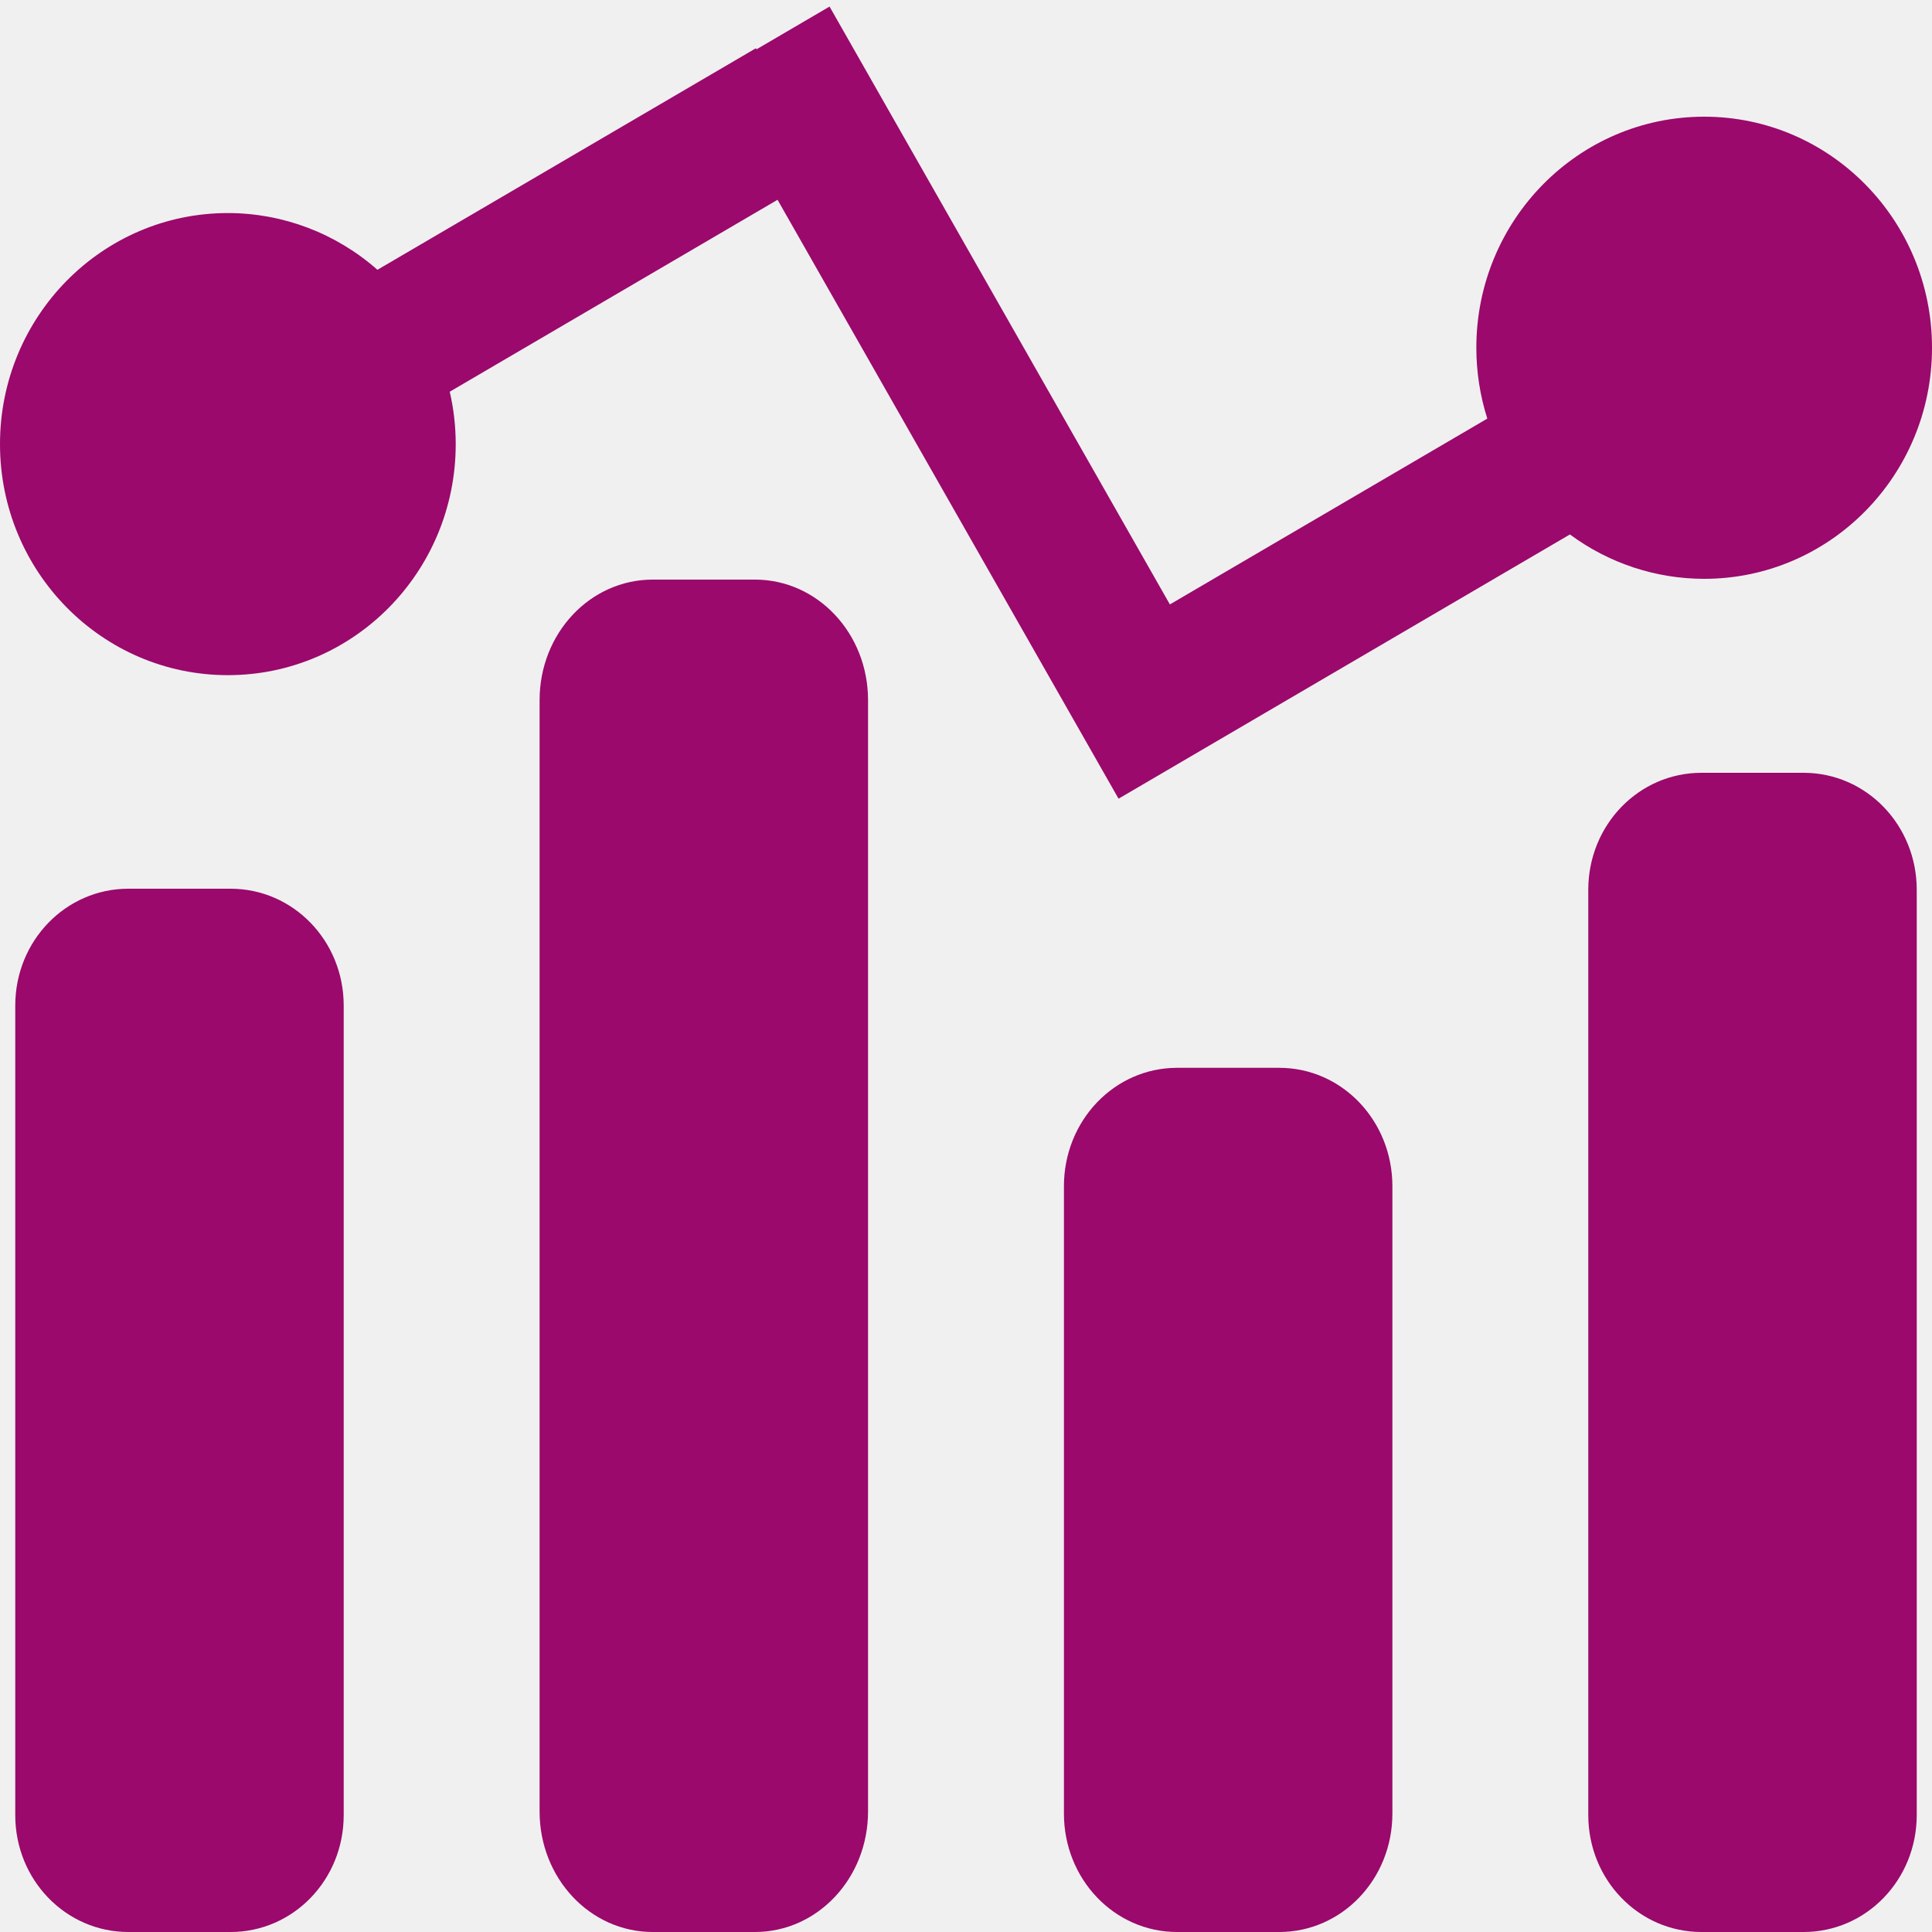
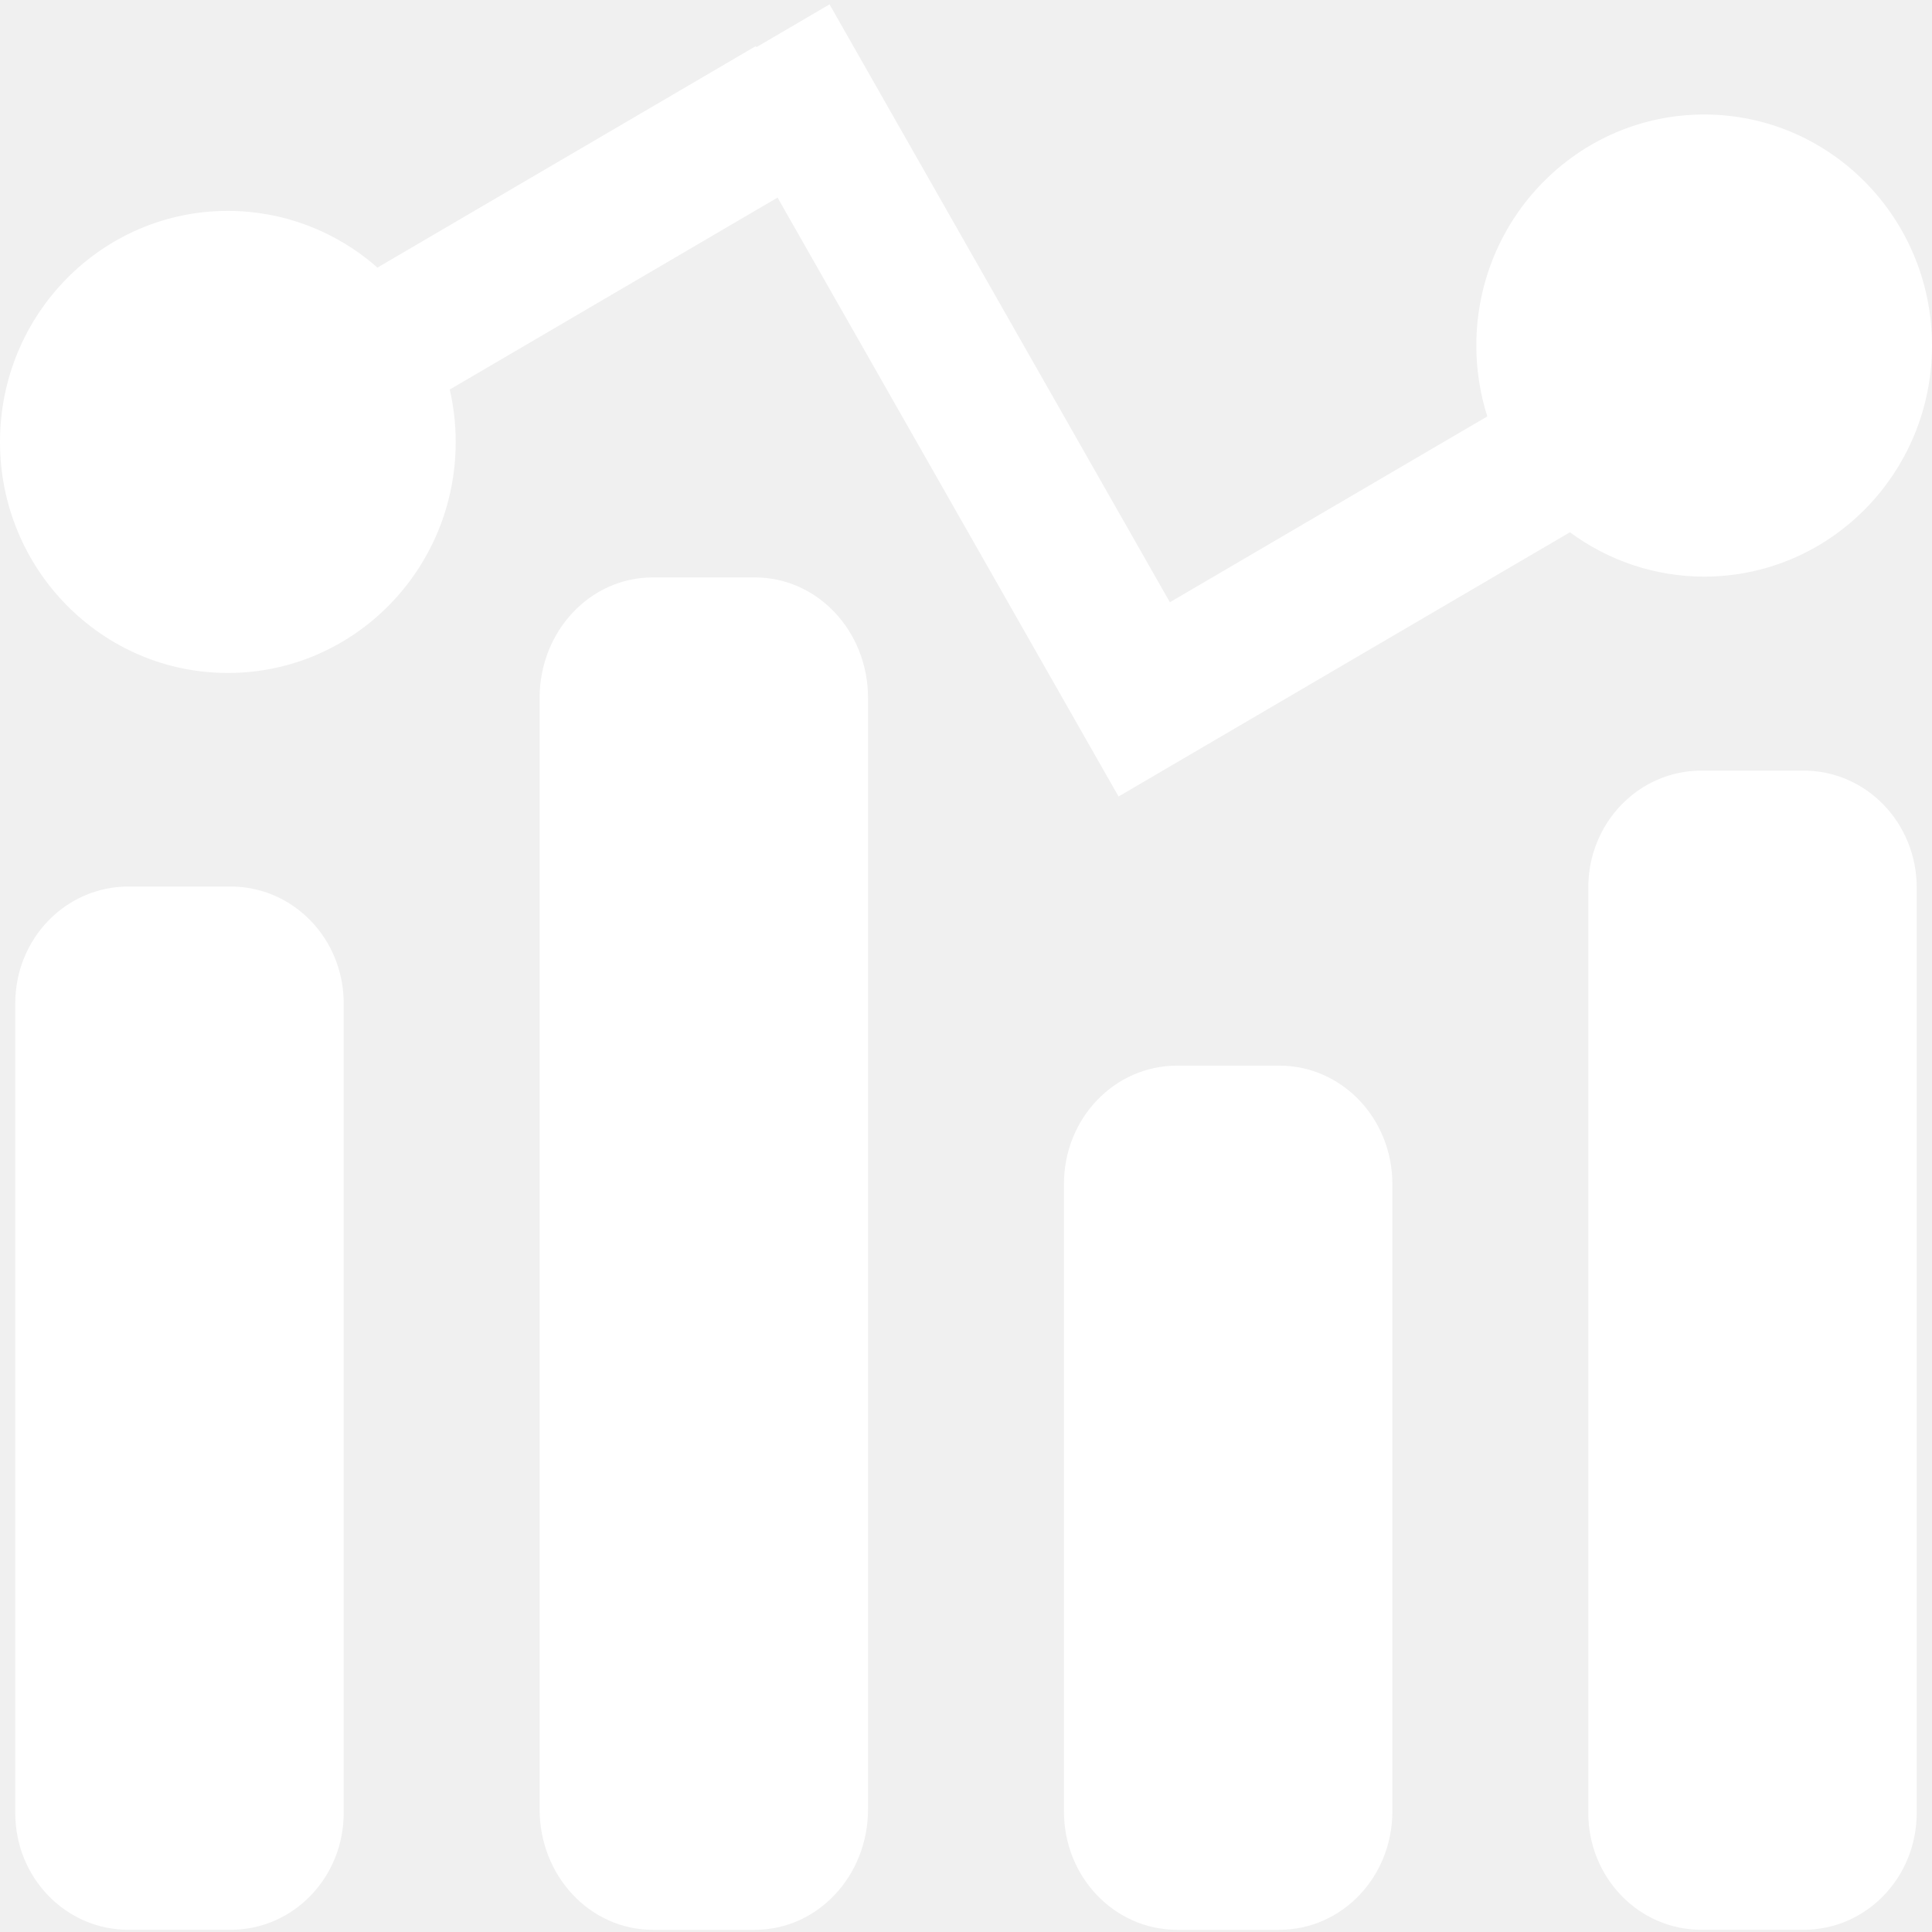
- <svg xmlns="http://www.w3.org/2000/svg" height="100" version="1.1" viewBox="0 0 100 100" width="100" xml:space="preserve" id="svg883">
+ <svg xmlns="http://www.w3.org/2000/svg" height="150" version="1.1" viewBox="0 0 150 150" width="150" xml:space="preserve" id="svg883">
  <defs id="defs887" />
-   <g id="Layer_1" />
-   <path id="rect1760" style="fill:#9a096b;stroke:none;stroke-width:1.362;stroke-linecap:round;stroke-linejoin:round;fill-opacity:1" d="m 6.647,46 h 5.285 c 3.245,0 5.858,2.697 5.858,6.048 V 93.952 C 17.79,97.302 15.177,100 11.932,100 H 6.647 C 3.402,100 0.79,97.302 0.79,93.952 V 52.048 C 0.79,48.697 3.402,46 6.647,46 Z" />
-   <path id="rect1768" style="fill:#9a096b;stroke:none;stroke-width:1.283;stroke-linecap:round;stroke-linejoin:round;fill-opacity:1" d="M 42.937,0.34 39.155,2.554 39.124,2.498 19.536,13.965 A 11.793,11.959 0 0 0 11.793,11.028 11.793,11.959 0 0 0 8.4999999e-7,22.986 11.793,11.959 0 0 0 11.793,34.946 11.793,11.959 0 0 0 23.588,22.986 11.793,11.959 0 0 0 23.279,20.275 l 16.967,-9.934 17.65,30.999 23.363,-13.677 A 11.793,11.959 0 0 0 88.207,29.96 11.793,11.959 0 0 0 100,18 11.793,11.959 0 0 0 88.207,6.04 11.793,11.959 0 0 0 76.415,18 a 11.793,11.959 0 0 0 0.568,3.667 l -16.43,9.618 z" />
-   <circle style="fill:#000000;stroke:none;stroke-width:0.957;stroke-linecap:round;stroke-linejoin:round;stroke-miterlimit:4;stroke-dasharray:none" id="path1774" cx="16.647" cy="28.054" rx="10.034" ry="9.764" />
-   <circle style="fill:#000000;stroke:none;stroke-width:0.957;stroke-linecap:round;stroke-linejoin:round;stroke-miterlimit:4;stroke-dasharray:none" id="circle1776" cx="16.647" cy="28.054" rx="10.034" ry="9.764" />
-   <circle style="fill:#000000;stroke:none;stroke-width:0.957;stroke-linecap:round;stroke-linejoin:round;stroke-miterlimit:4;stroke-dasharray:none" id="circle1778" cx="16.647" cy="28.054" rx="10.034" ry="9.764" />
-   <circle style="fill:#000000;stroke:none;stroke-width:0.957;stroke-linecap:round;stroke-linejoin:round;stroke-miterlimit:4;stroke-dasharray:none" id="circle1780" cx="16.647" cy="28.054" rx="10.034" ry="9.764" />
-   <circle style="fill:#000000;stroke:none;stroke-width:0.957;stroke-linecap:round;stroke-linejoin:round;stroke-miterlimit:4;stroke-dasharray:none" id="circle1782" cx="16.647" cy="28.054" rx="10.034" ry="9.764" />
-   <circle style="fill:#000000;stroke:none;stroke-width:0.957;stroke-linecap:round;stroke-linejoin:round;stroke-miterlimit:4;stroke-dasharray:none" id="circle1784" cx="16.647" cy="28.054" rx="10.034" ry="9.764" />
-   <circle style="fill:#000000;stroke:none;stroke-width:0.957;stroke-linecap:round;stroke-linejoin:round;stroke-miterlimit:4;stroke-dasharray:none" id="circle1786" cx="16.647" cy="28.054" rx="10.034" ry="9.764" />
-   <circle style="fill:#000000;stroke:none;stroke-width:0.957;stroke-linecap:round;stroke-linejoin:round;stroke-miterlimit:4;stroke-dasharray:none" id="circle1788" cx="16.647" cy="28.054" rx="10.034" ry="9.764" />
-   <path id="path1977" style="fill:#9a096b;stroke:none;stroke-width:1.371;stroke-linecap:round;stroke-linejoin:round;fill-opacity:1" d="m 60.927,55.27 h 5.285 c 3.245,0 5.858,2.734 5.858,6.13 v 32.47 c 0,3.396 -2.612,6.13 -5.858,6.13 h -5.285 c -3.245,0 -5.858,-2.734 -5.858,-6.13 V 61.4 c 0,-3.396 2.612,-6.13 5.858,-6.13 z" />
-   <path id="path1979" style="fill:#9a096b;stroke:none;stroke-width:1.383;stroke-linecap:round;stroke-linejoin:round;fill-opacity:1" d="m 33.787,30 h 5.285 c 3.245,0 5.858,2.784 5.858,6.243 V 93.757 C 44.93,97.216 42.317,100 39.072,100 h -5.285 c -3.245,0 -5.858,-2.784 -5.858,-6.243 V 36.243 c 0,-3.459 2.612,-6.243 5.858,-6.243 z" />
-   <path id="path1981" style="fill:#9a096b;stroke:none;stroke-width:1.363;stroke-linecap:round;stroke-linejoin:round;fill-opacity:1" d="m 88.067,40 h 5.285 c 3.245,0 5.858,2.701 5.858,6.056 V 93.944 C 99.209,97.299 96.597,100 93.352,100 h -5.285 c -3.245,0 -5.858,-2.701 -5.858,-6.056 V 46.056 C 82.209,42.701 84.822,40 88.067,40 Z" />
+   <g id="Layer_1" transform="matrix(1.5,0,0,1.5,-4.1676368e-7,-0.1700133)" />
+   <path id="rect1760" style="fill:#ffffff;stroke:none;stroke-width:2.042;stroke-linecap:round;stroke-linejoin:round" d="m 9.971,68.83 h 7.927 c 4.868,0 8.786,4.046 8.786,9.072 v 62.855 c 0,5.026 -3.919,9.072 -8.786,9.072 H 9.971 c -4.868,0 -8.786,-4.046 -8.786,-9.072 V 77.902 c 0,-5.026 3.919,-9.072 8.786,-9.072 z" />
+   <path id="rect1768" style="fill:#ffffff;stroke:none;stroke-width:1.925;stroke-linecap:round;stroke-linejoin:round" d="M 64.405,0.34 58.733,3.661 58.686,3.577 29.304,20.777 A 17.69,17.939 0 0 0 17.689,16.373 17.69,17.939 0 0 0 8.58237e-7,34.309 17.69,17.939 0 0 0 17.689,52.249 17.69,17.939 0 0 0 35.381,34.309 17.69,17.939 0 0 0 34.919,30.242 L 60.369,15.341 86.844,61.84 121.889,41.325 A 17.69,17.939 0 0 0 132.311,44.769 17.69,17.939 0 0 0 150,26.83 17.69,17.939 0 0 0 132.311,8.89 17.69,17.939 0 0 0 114.622,26.83 17.69,17.939 0 0 0 115.474,32.331 L 90.83,46.758 Z" />
+   <circle style="fill:#000000;stroke:none;stroke-width:1.435;stroke-linecap:round;stroke-linejoin:round;stroke-miterlimit:4;stroke-dasharray:none" id="path1774" cx="24.97" cy="41.911" r="0" />
+   <circle style="fill:#000000;stroke:none;stroke-width:1.435;stroke-linecap:round;stroke-linejoin:round;stroke-miterlimit:4;stroke-dasharray:none" id="circle1776" cx="24.97" cy="41.911" r="0" />
+   <circle style="fill:#000000;stroke:none;stroke-width:1.435;stroke-linecap:round;stroke-linejoin:round;stroke-miterlimit:4;stroke-dasharray:none" id="circle1778" cx="24.97" cy="41.911" r="0" />
+   <circle style="fill:#000000;stroke:none;stroke-width:1.435;stroke-linecap:round;stroke-linejoin:round;stroke-miterlimit:4;stroke-dasharray:none" id="circle1780" cx="24.97" cy="41.911" r="0" />
+   <circle style="fill:#000000;stroke:none;stroke-width:1.435;stroke-linecap:round;stroke-linejoin:round;stroke-miterlimit:4;stroke-dasharray:none" id="circle1782" cx="24.97" cy="41.911" r="0" />
+   <circle style="fill:#000000;stroke:none;stroke-width:1.435;stroke-linecap:round;stroke-linejoin:round;stroke-miterlimit:4;stroke-dasharray:none" id="circle1784" cx="24.97" cy="41.911" r="0" />
+   <circle style="fill:#000000;stroke:none;stroke-width:1.435;stroke-linecap:round;stroke-linejoin:round;stroke-miterlimit:4;stroke-dasharray:none" id="circle1786" cx="24.97" cy="41.911" r="0" />
+   <circle style="fill:#000000;stroke:none;stroke-width:1.435;stroke-linecap:round;stroke-linejoin:round;stroke-miterlimit:4;stroke-dasharray:none" id="circle1788" cx="24.97" cy="41.911" r="0" />
+   <path id="path1977" style="fill:#ffffff;stroke:none;stroke-width:2.056;stroke-linecap:round;stroke-linejoin:round" d="m 91.39,82.735 h 7.927 c 4.868,0 8.786,4.101 8.786,9.195 v 48.705 c 0,5.094 -3.919,9.195 -8.786,9.195 h -7.927 c -4.868,0 -8.786,-4.101 -8.786,-9.195 V 91.93 c 0,-5.094 3.919,-9.195 8.786,-9.195 z" />
+   <path id="path1979" style="fill:#ffffff;stroke:none;stroke-width:2.075;stroke-linecap:round;stroke-linejoin:round" d="m 50.681,44.83 h 7.927 c 4.868,0 8.786,4.177 8.786,9.365 v 86.27 c 0,5.188 -3.919,9.365 -8.786,9.365 h -7.927 c -4.868,0 -8.786,-4.177 -8.786,-9.365 V 54.195 c 0,-5.188 3.919,-9.365 8.786,-9.365 z" />
+   <path id="path1981" style="fill:#ffffff;stroke:none;stroke-width:2.044;stroke-linecap:round;stroke-linejoin:round" d="m 132.1,59.83 h 7.927 c 4.868,0 8.786,4.052 8.786,9.084 v 71.831 c 0,5.033 -3.919,9.084 -8.786,9.084 h -7.927 c -4.868,0 -8.786,-4.052 -8.786,-9.084 V 68.914 c 0,-5.033 3.919,-9.084 8.786,-9.084 z" />
</svg>
